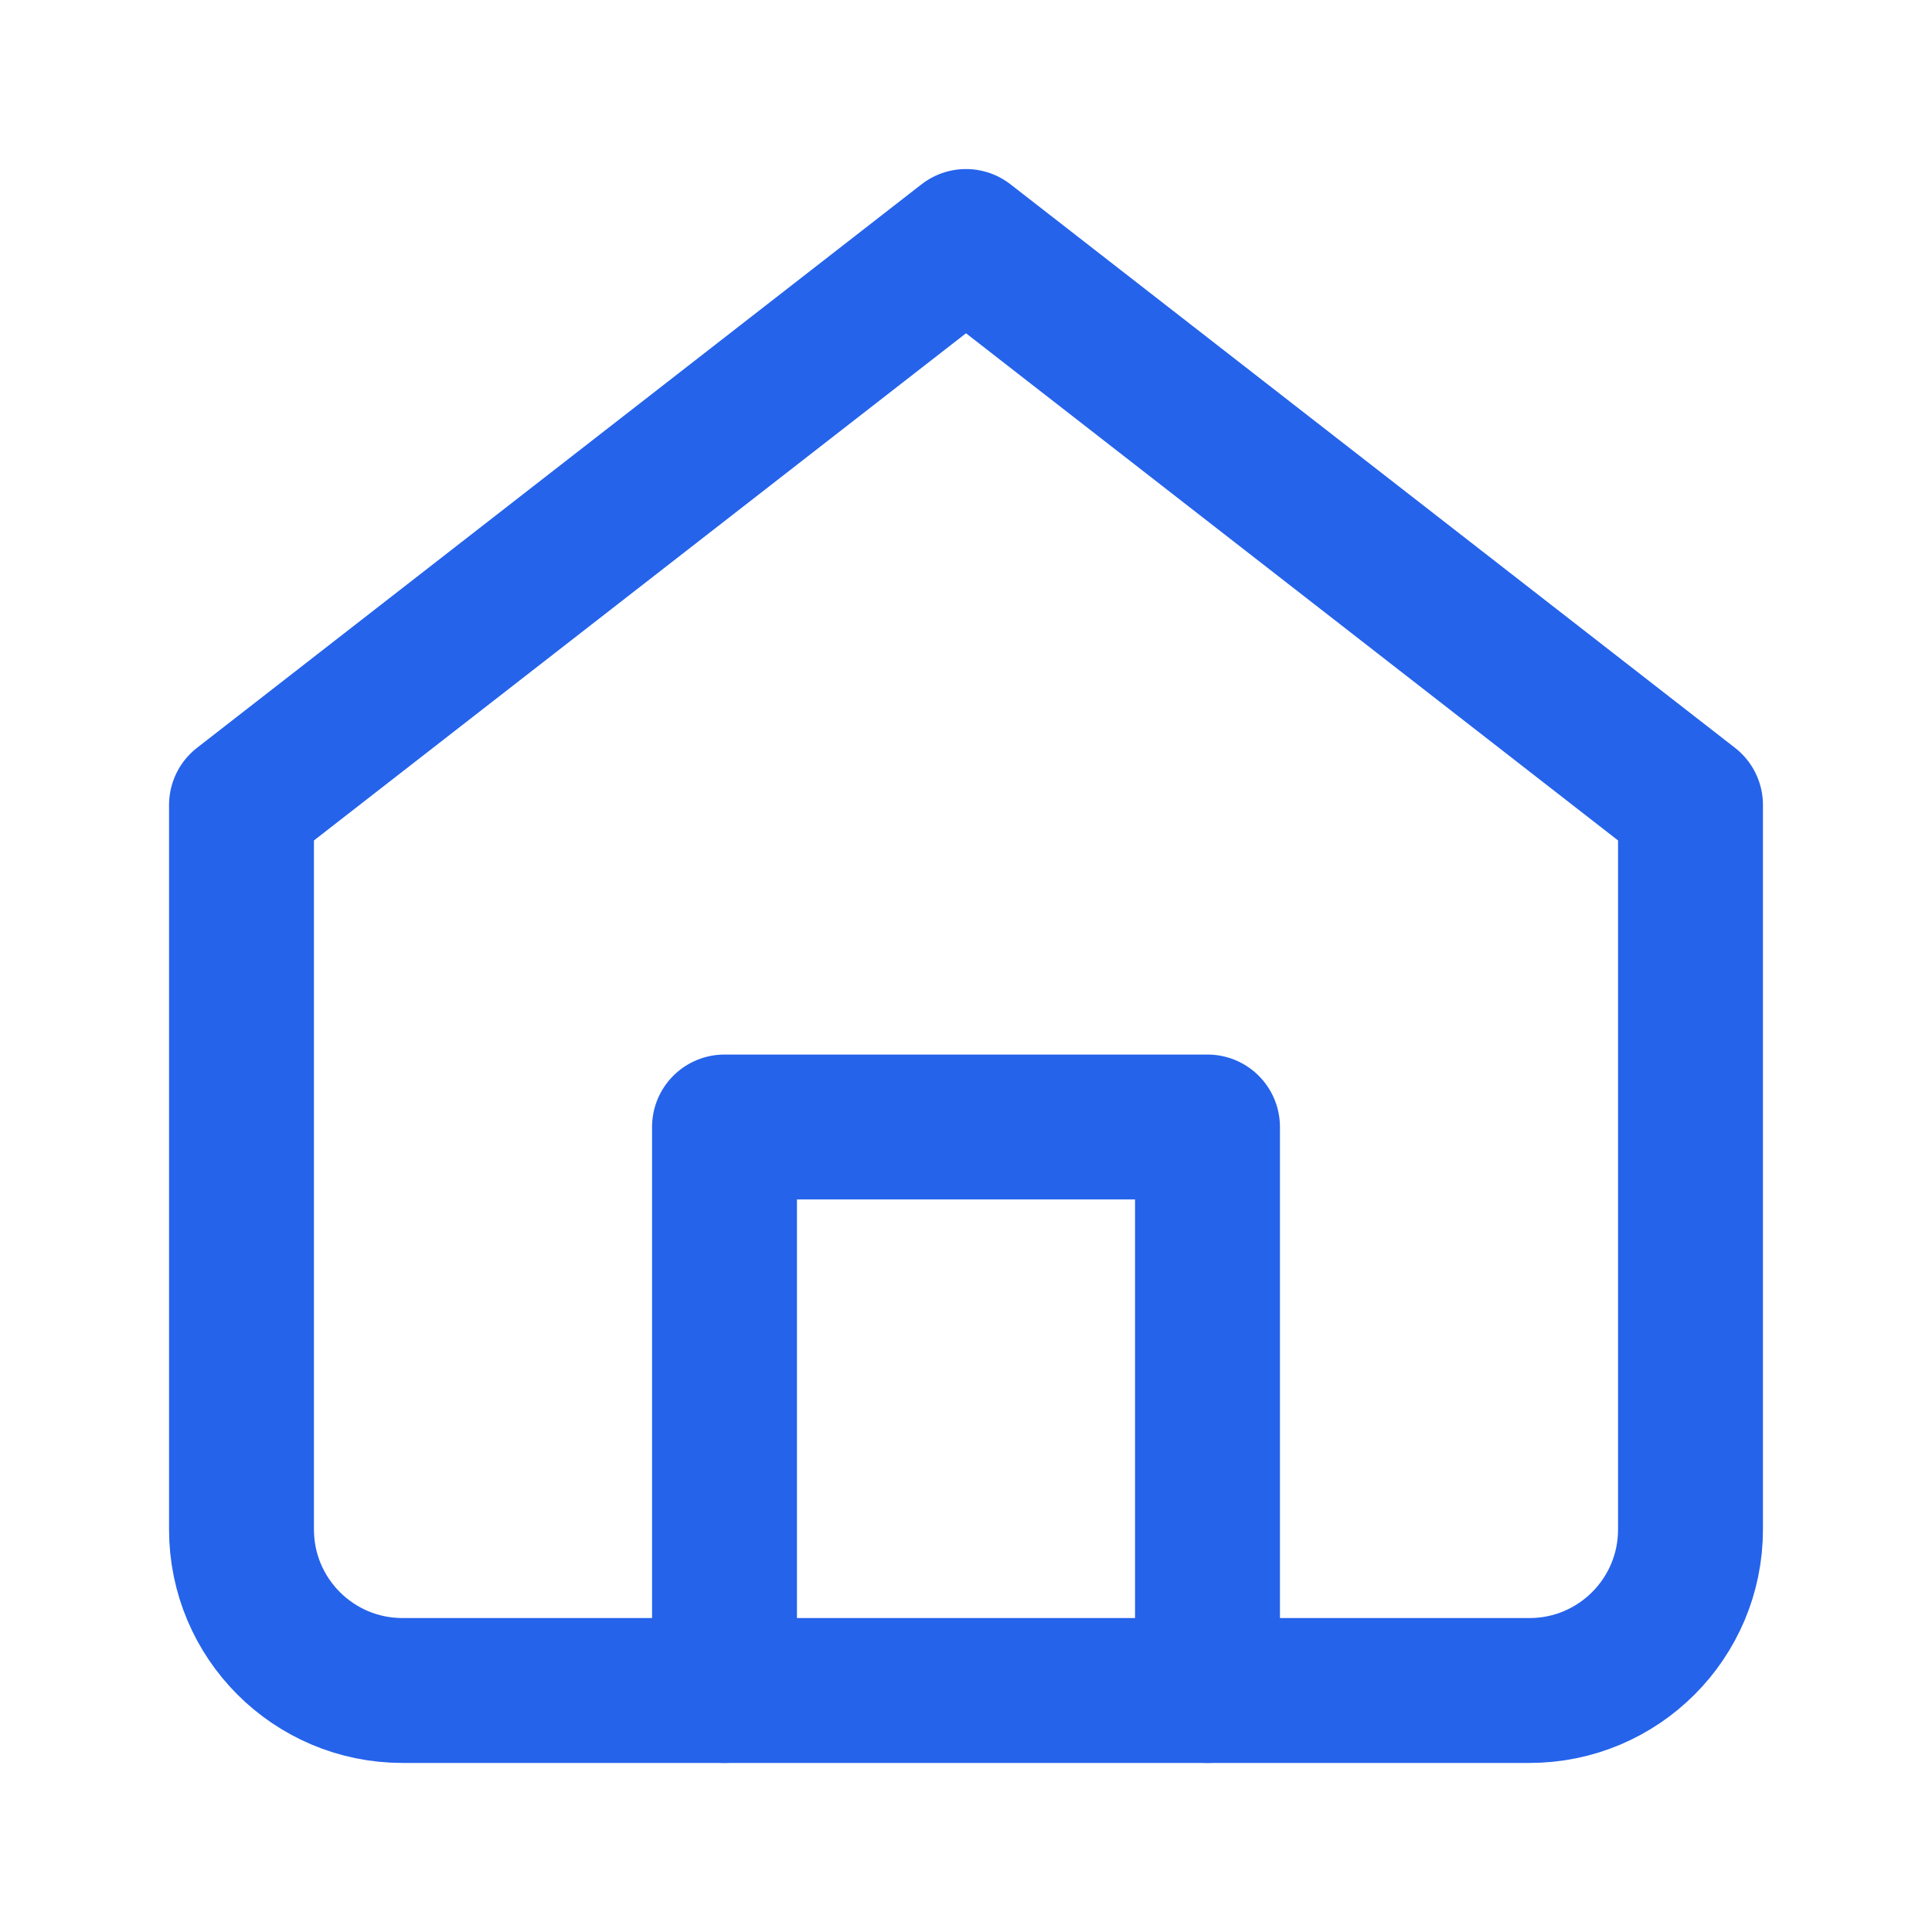
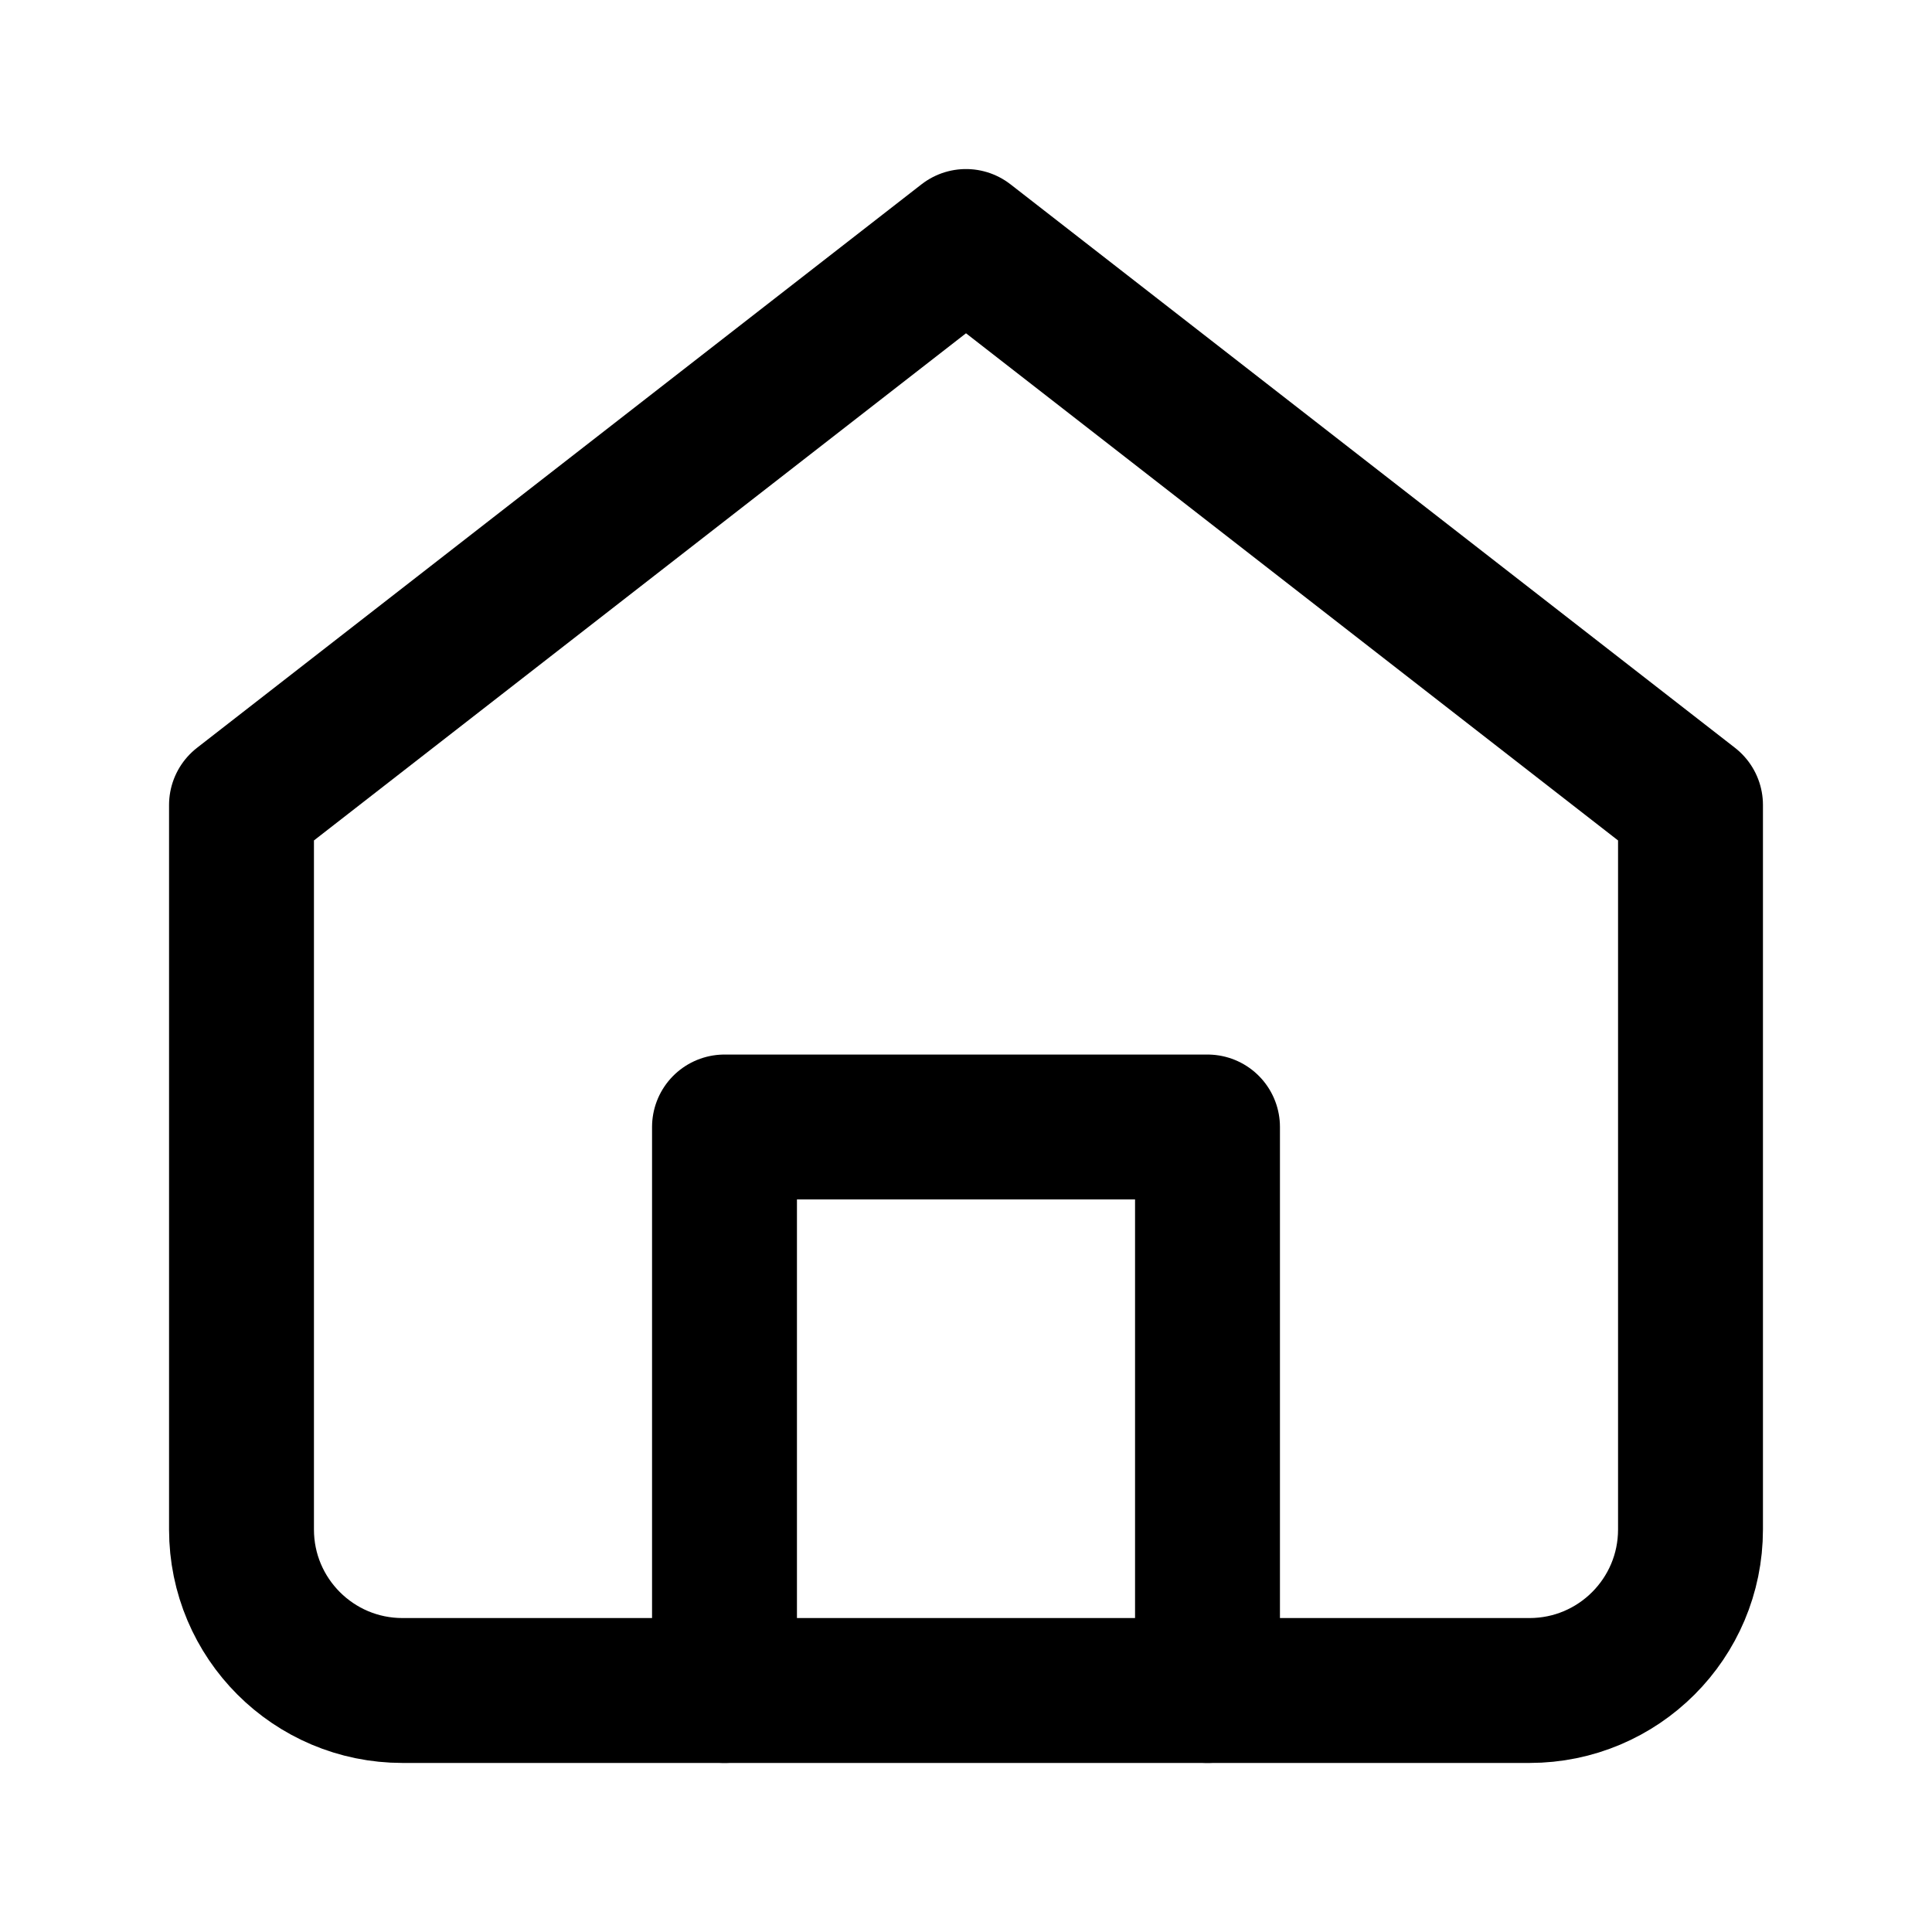
- <svg xmlns="http://www.w3.org/2000/svg" width="24" height="24" viewBox="0 0 24 24" fill="none" stroke="#2563EB" stroke-width="1.8" stroke-linecap="round" stroke-linejoin="round">
-   <path d="m3 10 9-7 9 7v9a2 2 0 0 1-2 2H5a2 2 0 0 1-2-2v-9Z" />
+ <svg xmlns="http://www.w3.org/2000/svg" width="24" height="24" viewBox="0 0 24 24" fill="none" stroke="#000000" stroke-width="1.8" stroke-linecap="round" stroke-linejoin="round">
+   <path d="m3 10 9-7 9 7v9a2 2 0 0 1-2 2H5a2 2 0 0 1-2-2Z" />
  <path d="M9 21v-7h6v7" />
</svg>
